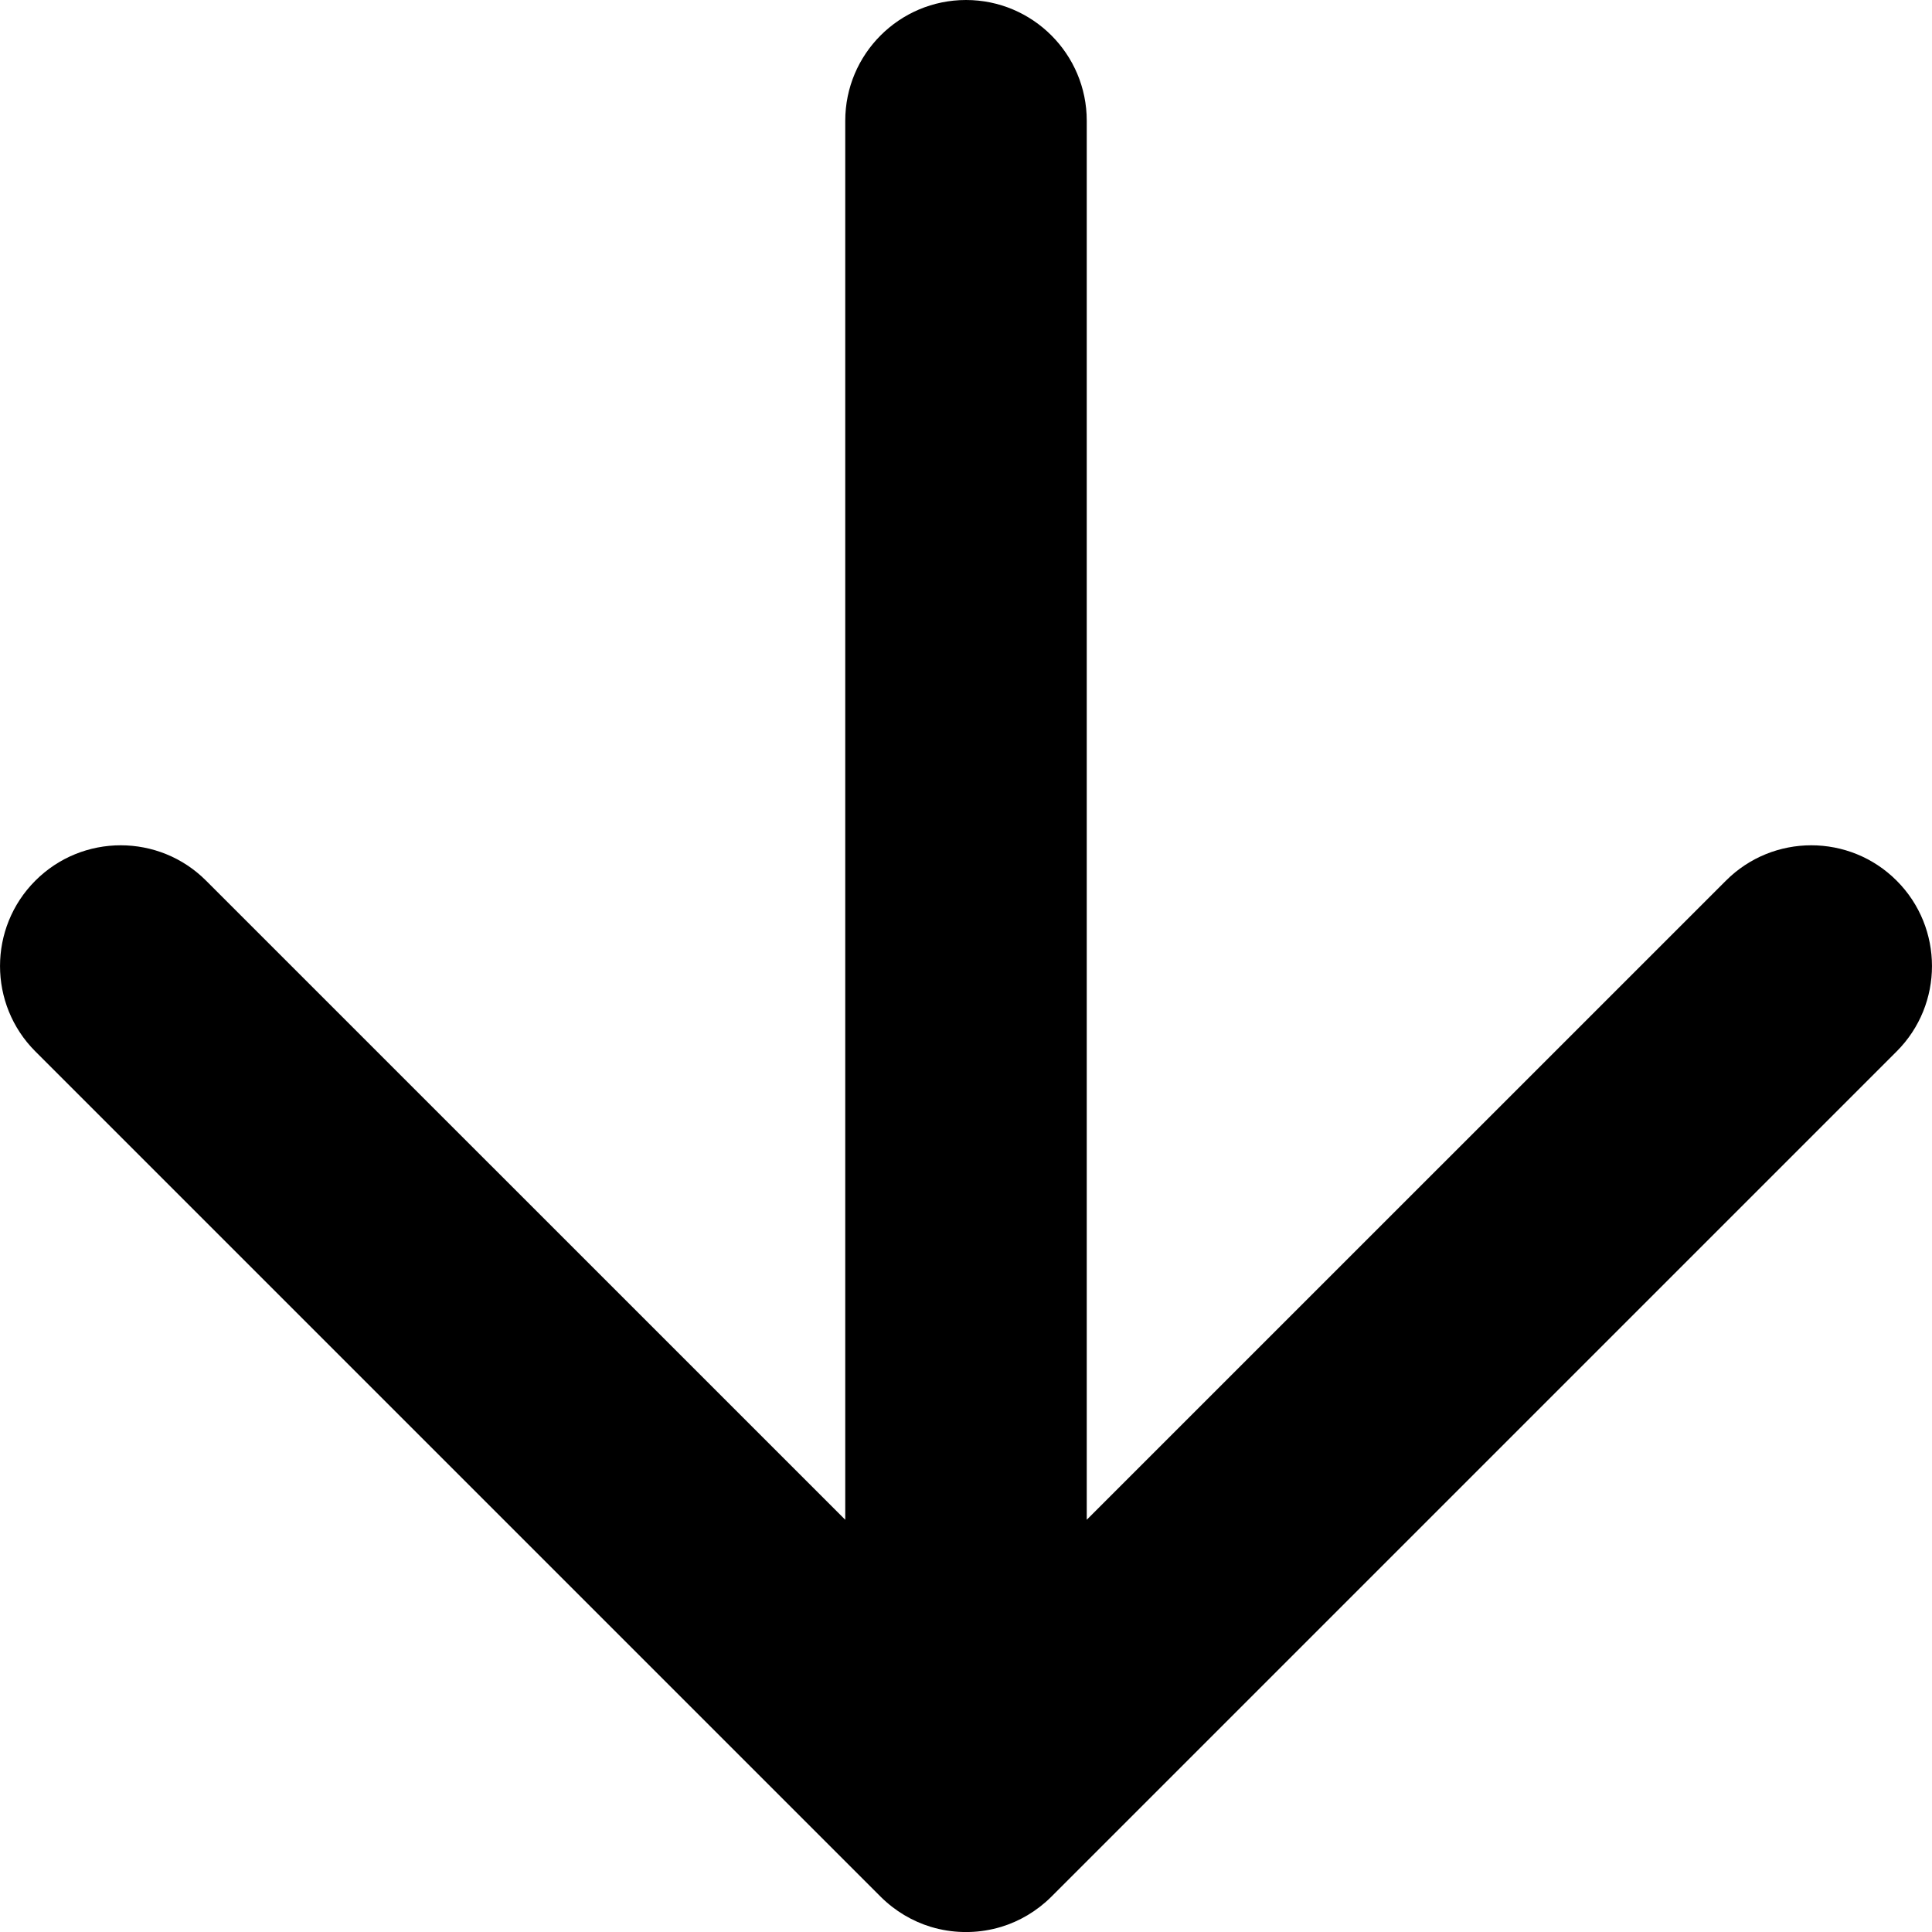
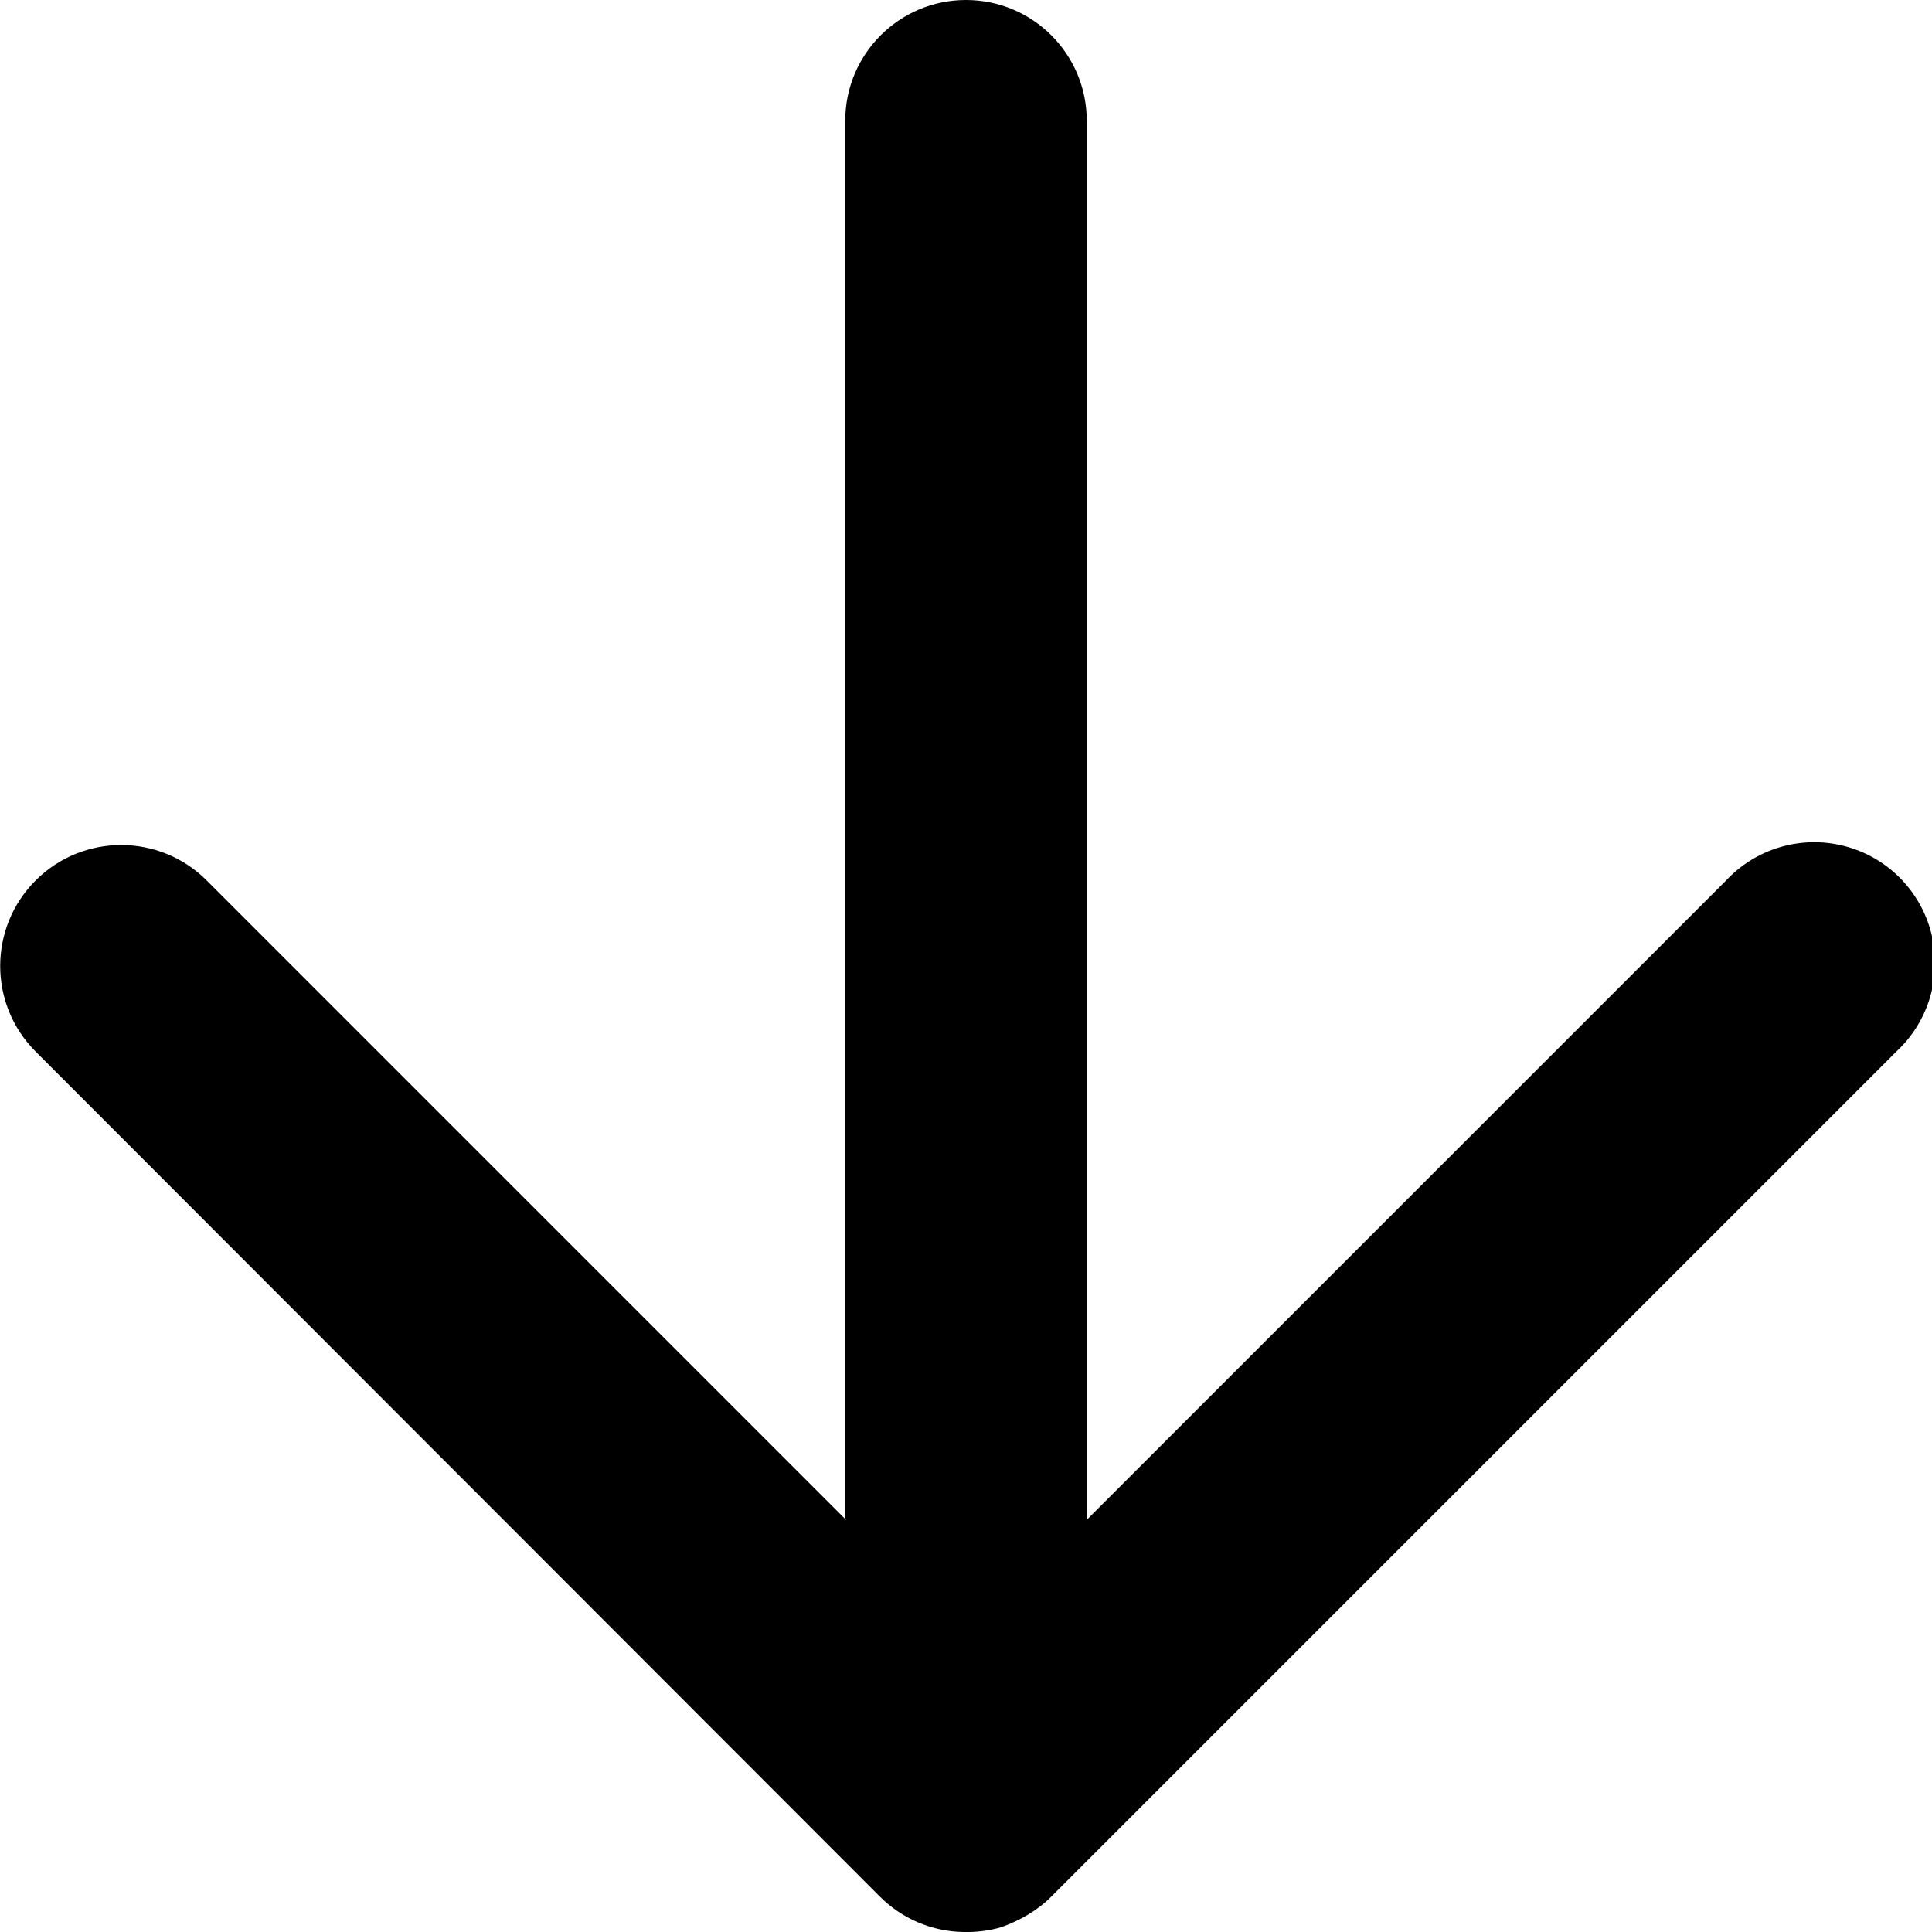
- <svg xmlns="http://www.w3.org/2000/svg" width="100%" height="100%" viewBox="0 0 24 24" version="1.1" xml:space="preserve" style="fill-rule:evenodd;clip-rule:evenodd;stroke-linejoin:round;stroke-miterlimit:2;">
-   <path d="M10.5,18.879L10.5,1.5C10.5,0.672 11.172,0 12,0C12.828,0 13.5,0.672 13.5,1.5L13.5,18.879L21.44,10.94C22.025,10.354 22.976,10.354 23.561,10.94C24.146,11.525 24.146,12.476 23.561,13.061L13.061,23.561C12.88,23.741 12.666,23.866 12.438,23.936L12.434,23.937C12.307,23.975 12.174,23.997 12.036,24L12,24.001L11.964,24C11.826,23.997 11.693,23.975 11.566,23.937L11.562,23.936C11.334,23.866 11.12,23.741 10.939,23.561L0.439,13.061C-0.146,12.476 -0.146,11.525 0.439,10.94C1.024,10.354 1.975,10.354 2.56,10.94L10.5,18.879Z" />
+ <svg xmlns="http://www.w3.org/2000/svg" xml:space="preserve" style="fill-rule:evenodd;clip-rule:evenodd;stroke-linejoin:round;stroke-miterlimit:2" viewBox="0 0 24 24">
+   <path d="M10.5 18.88V1.5a1.5 1.5 0 0 1 3 0v17.38l7.94-7.94a1.5 1.5 0 1 1 2.12 2.12l-10.5 10.5c-.18.18-.4.3-.62.38a1.5 1.5 0 0 1-.4.06h-.08a1.5 1.5 0 0 1-1.03-.44L.44 13.06a1.5 1.5 0 0 1 2.13-2.12l7.94 7.94Z" />
</svg>
